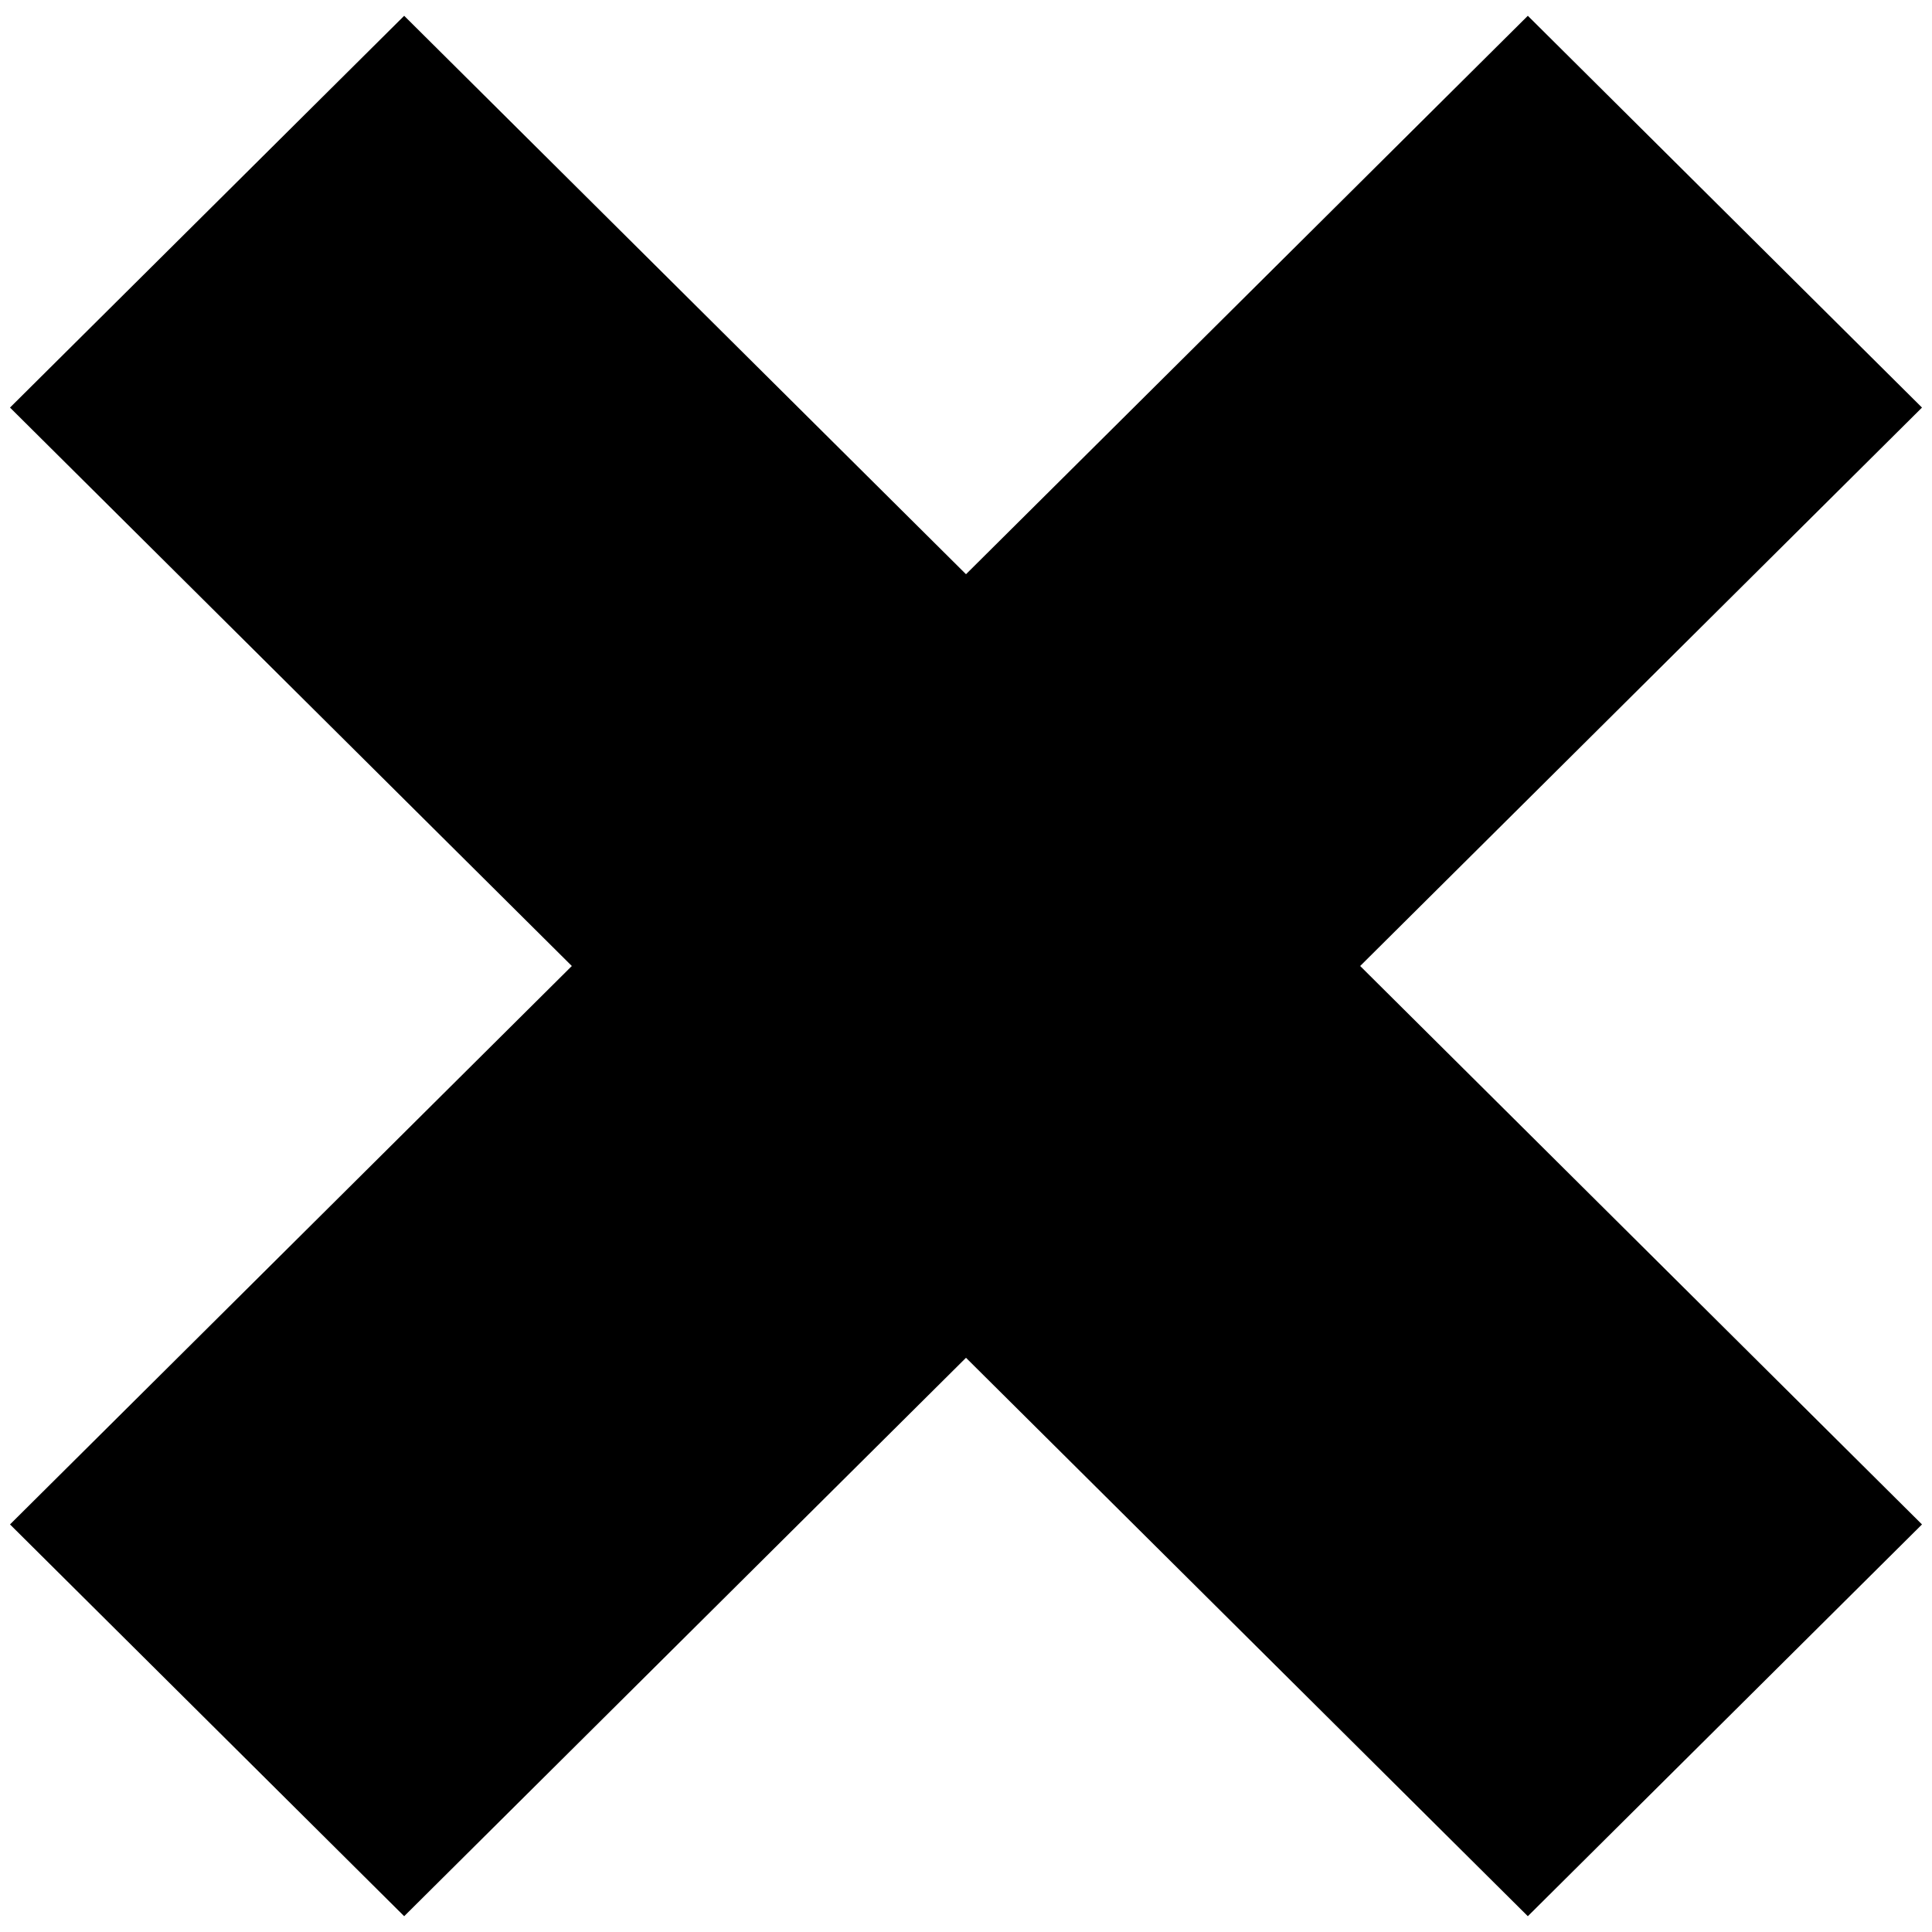
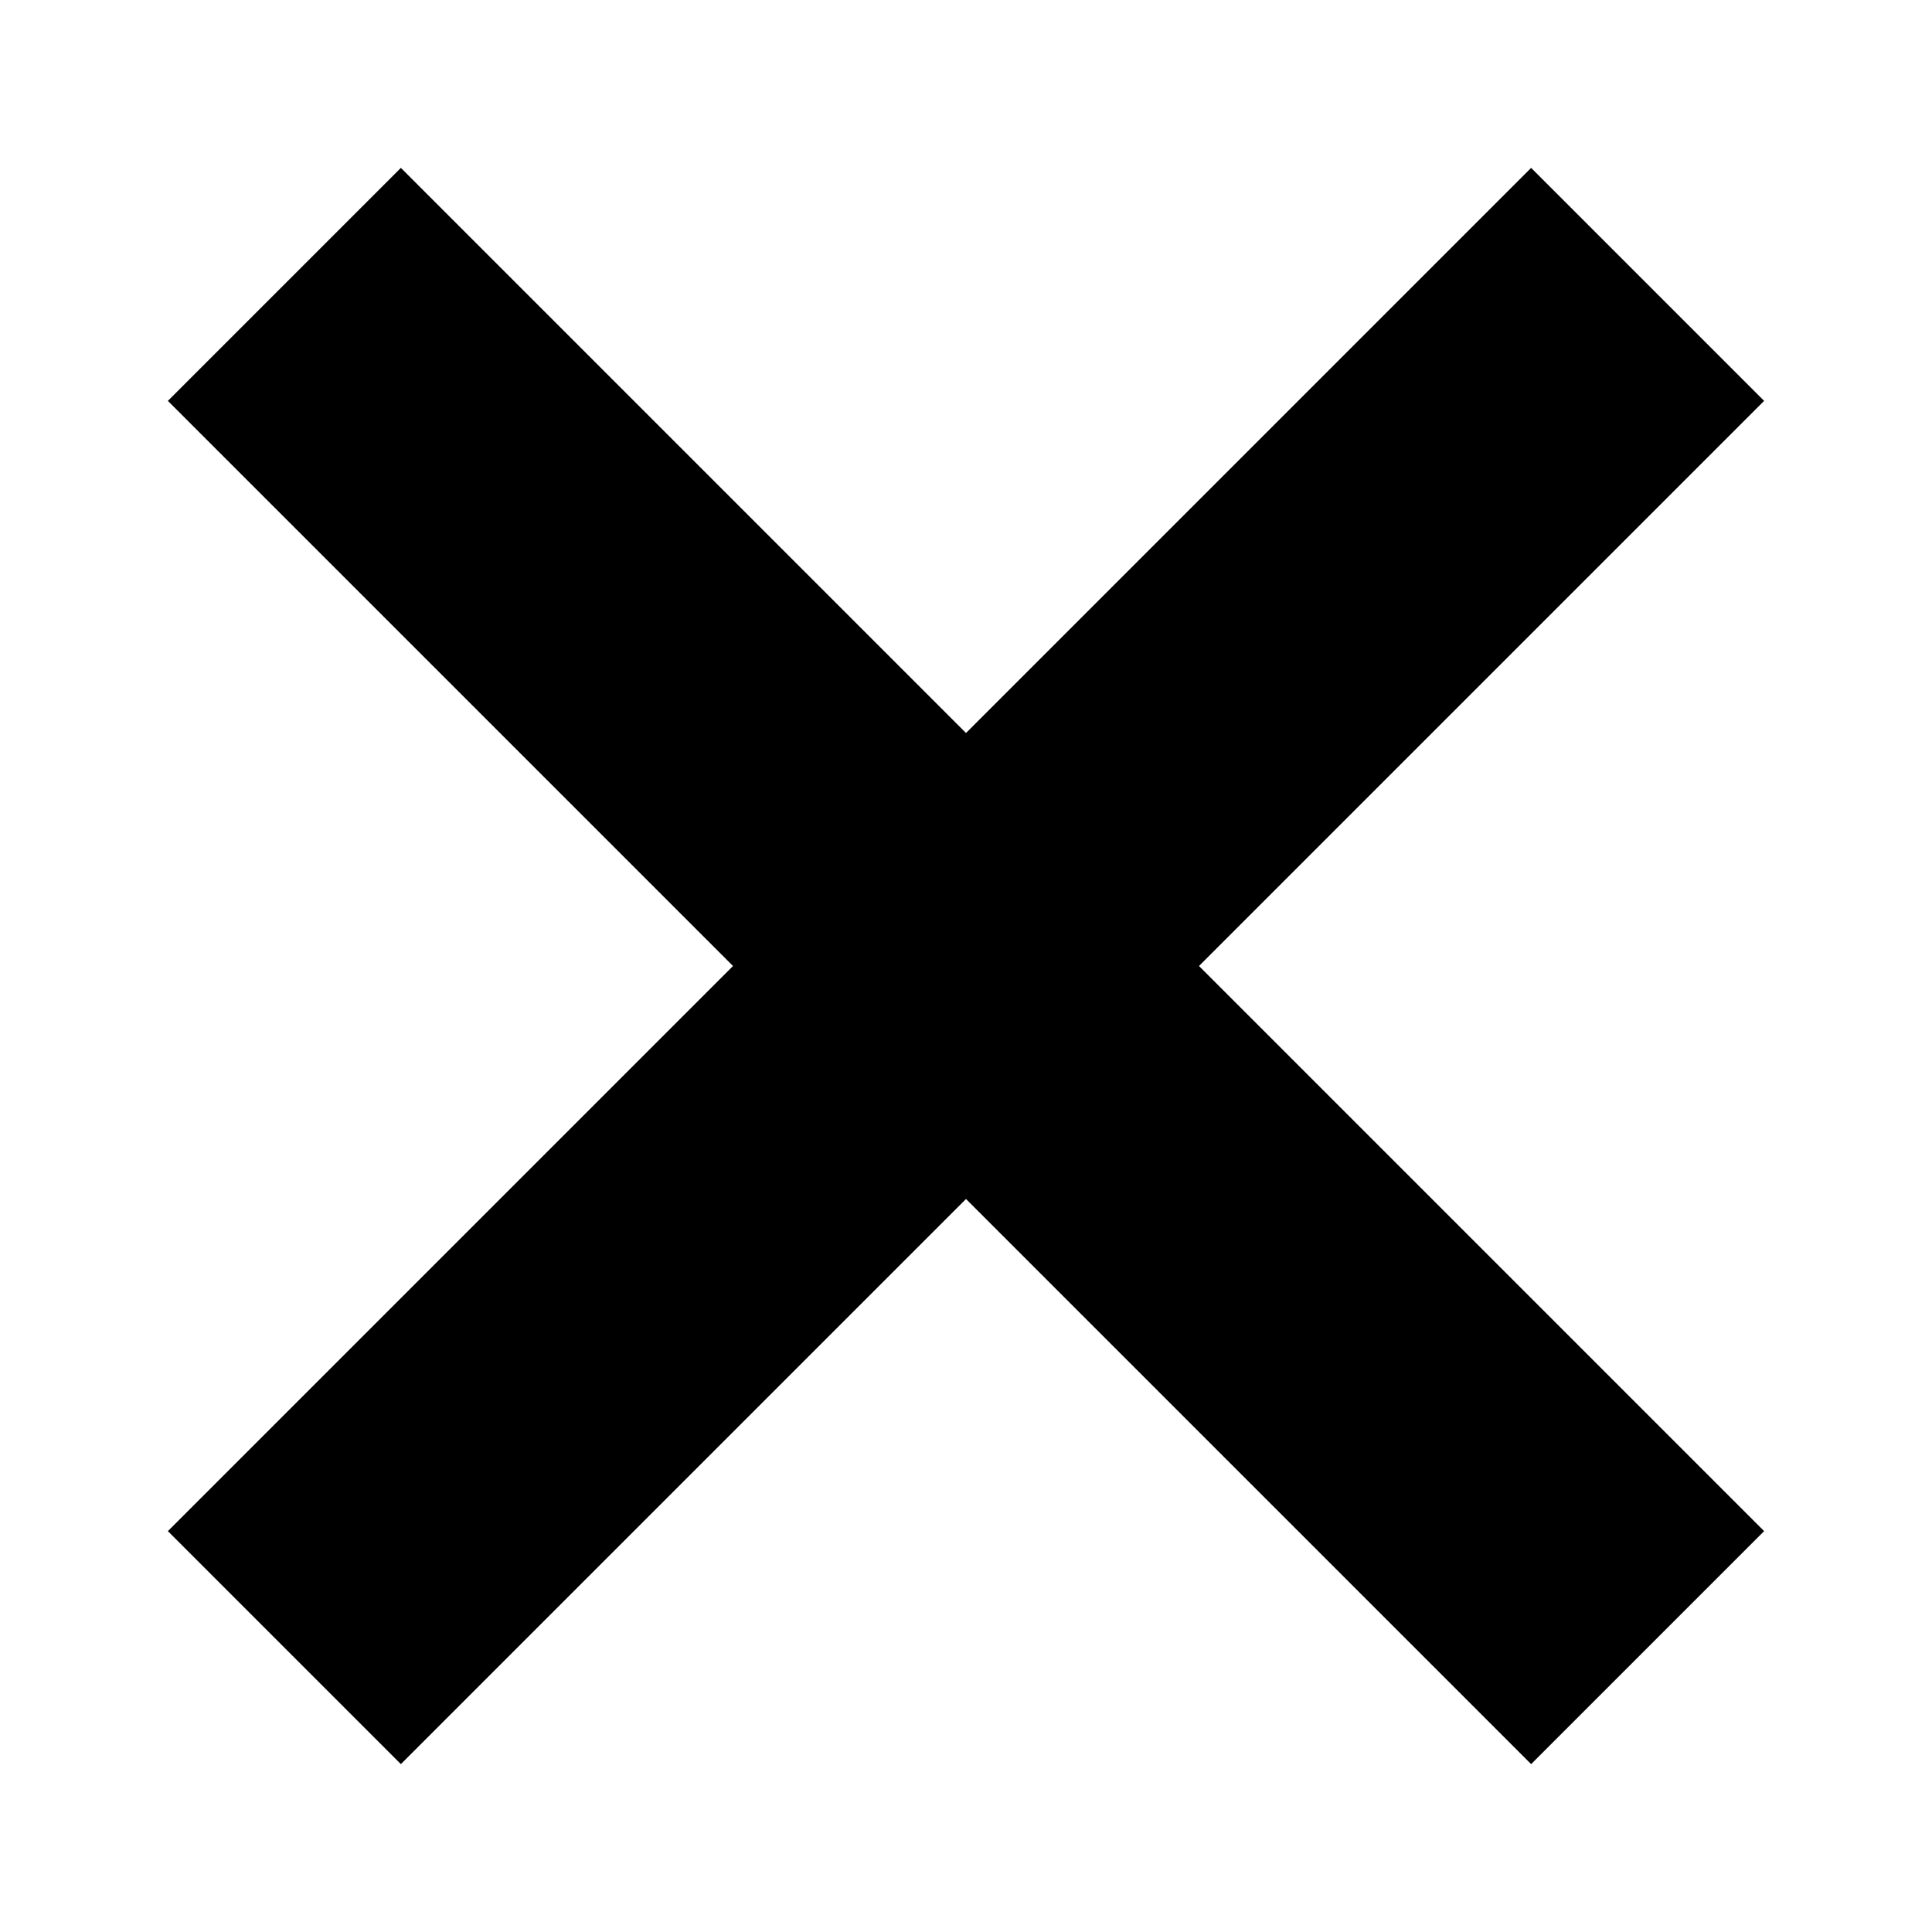
- <svg xmlns="http://www.w3.org/2000/svg" id="svg2" viewBox="0 0 512 512" height="512" width="512" version="1.1">
-   <path d="m -72.541,-645.61 147.281,0 0,567.132 -147.281,0 z m -209.926,357.207 0,-147.281 567.132,0 0,147.281 z" style="opacity:1;fill:#000000;stroke:none;stroke-width:1.109;stroke-linecap:butt;stroke-linejoin:miter;stroke-miterlimit:4;stroke-dasharray:1.109, 1.109;stroke-dashoffset:1.5;stroke-opacity:1" transform="matrix(-0.7092508,0.7049562,-0.7092508,-0.7049562,0,0)" id="rect4138-8" />
+ <svg xmlns="http://www.w3.org/2000/svg" version="1.1" width="512" height="512" viewBox="0 0 512 512" id="svg2">
+   <defs id="defs6" />
+   <g id="layer1">
+     <g transform="translate(170.372,5.957798)" id="g4172">
+       <path id="rect4155" d="m -159.919,-18.103 87.322,0 0,510.915 -87.322,0 z" style="opacity:1;fill:#000000;stroke:none;stroke-width:1;stroke-linecap:butt;stroke-linejoin:miter;stroke-miterlimit:4;stroke-dasharray:1, 1;stroke-dashoffset:1.5;stroke-opacity:1" transform="matrix(0.7071068,-0.7071068,0.7071068,0.7071068,0,0)" />
+       <path id="rect4155-5" d="m 193.694,-139.199 87.322,0 0,510.915 -87.322,0 z" style="opacity:1;fill:#000000;stroke:none;stroke-width:1;stroke-linecap:butt;stroke-linejoin:miter;stroke-miterlimit:4;stroke-dasharray:1, 1;stroke-dashoffset:1.5;stroke-opacity:1" transform="matrix(0.7071068,0.7071068,-0.7071068,0.7071068,0,0)" />
+     </g>
+   </g>
</svg>
